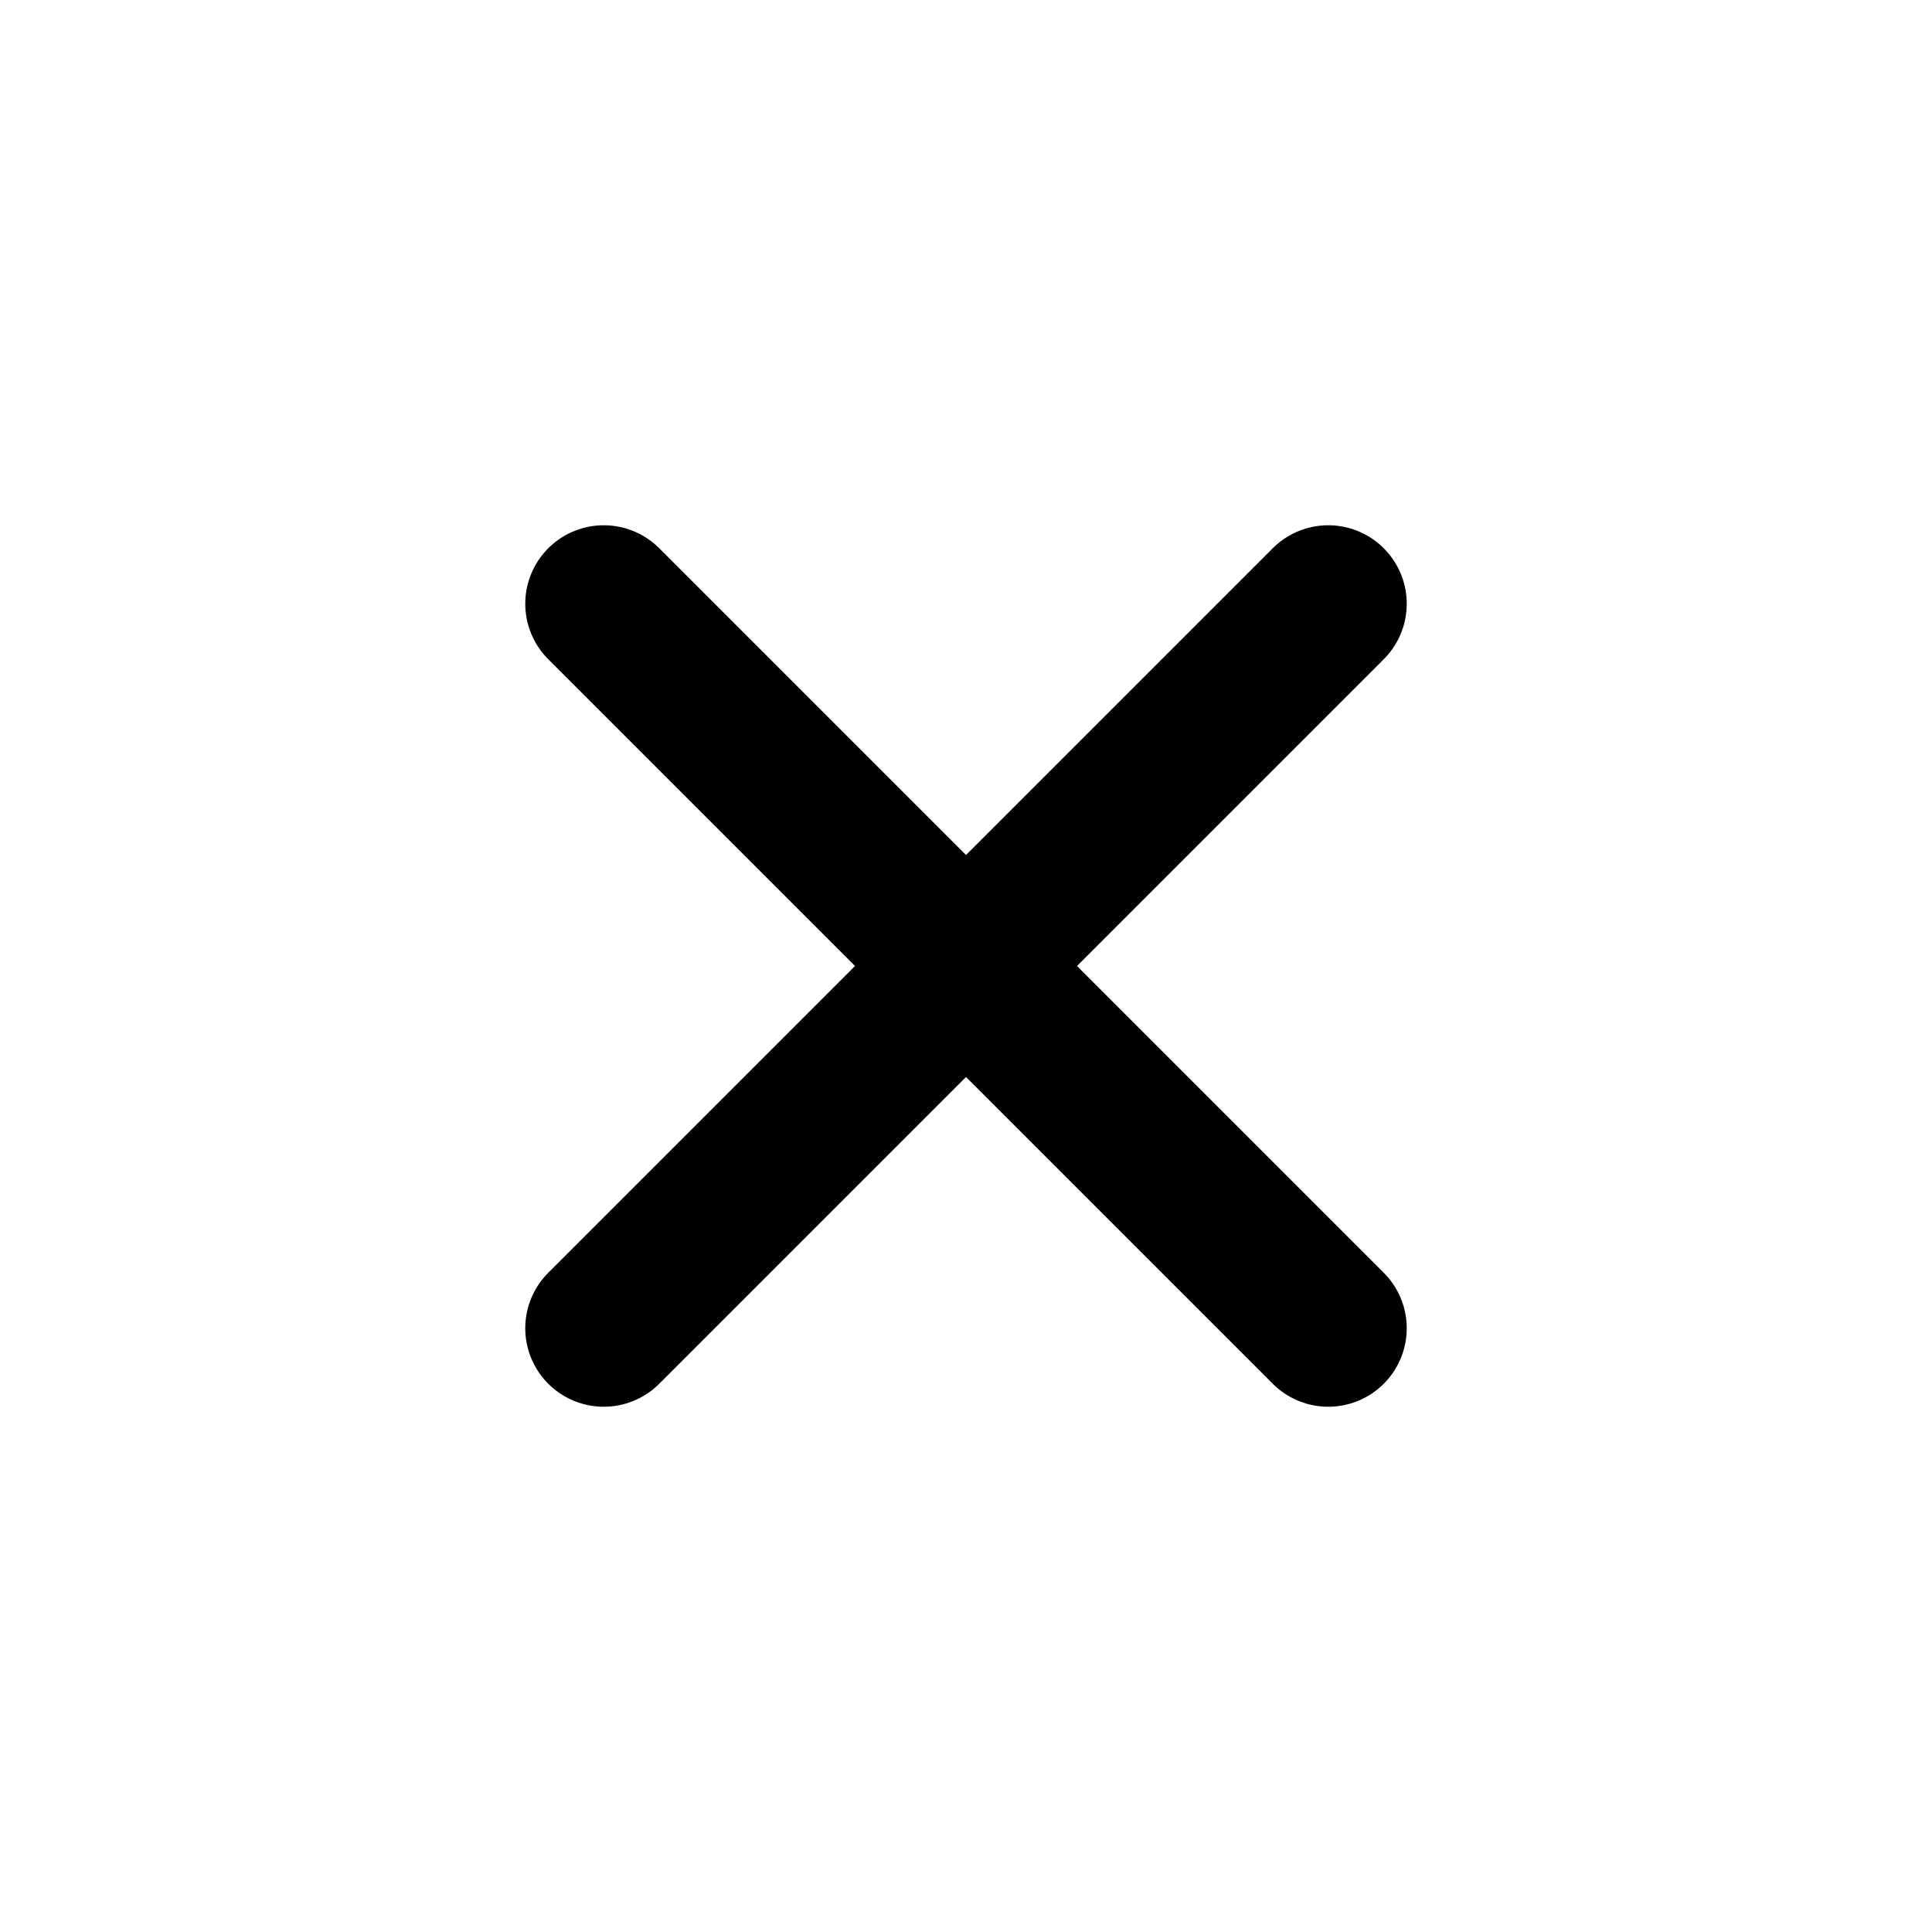
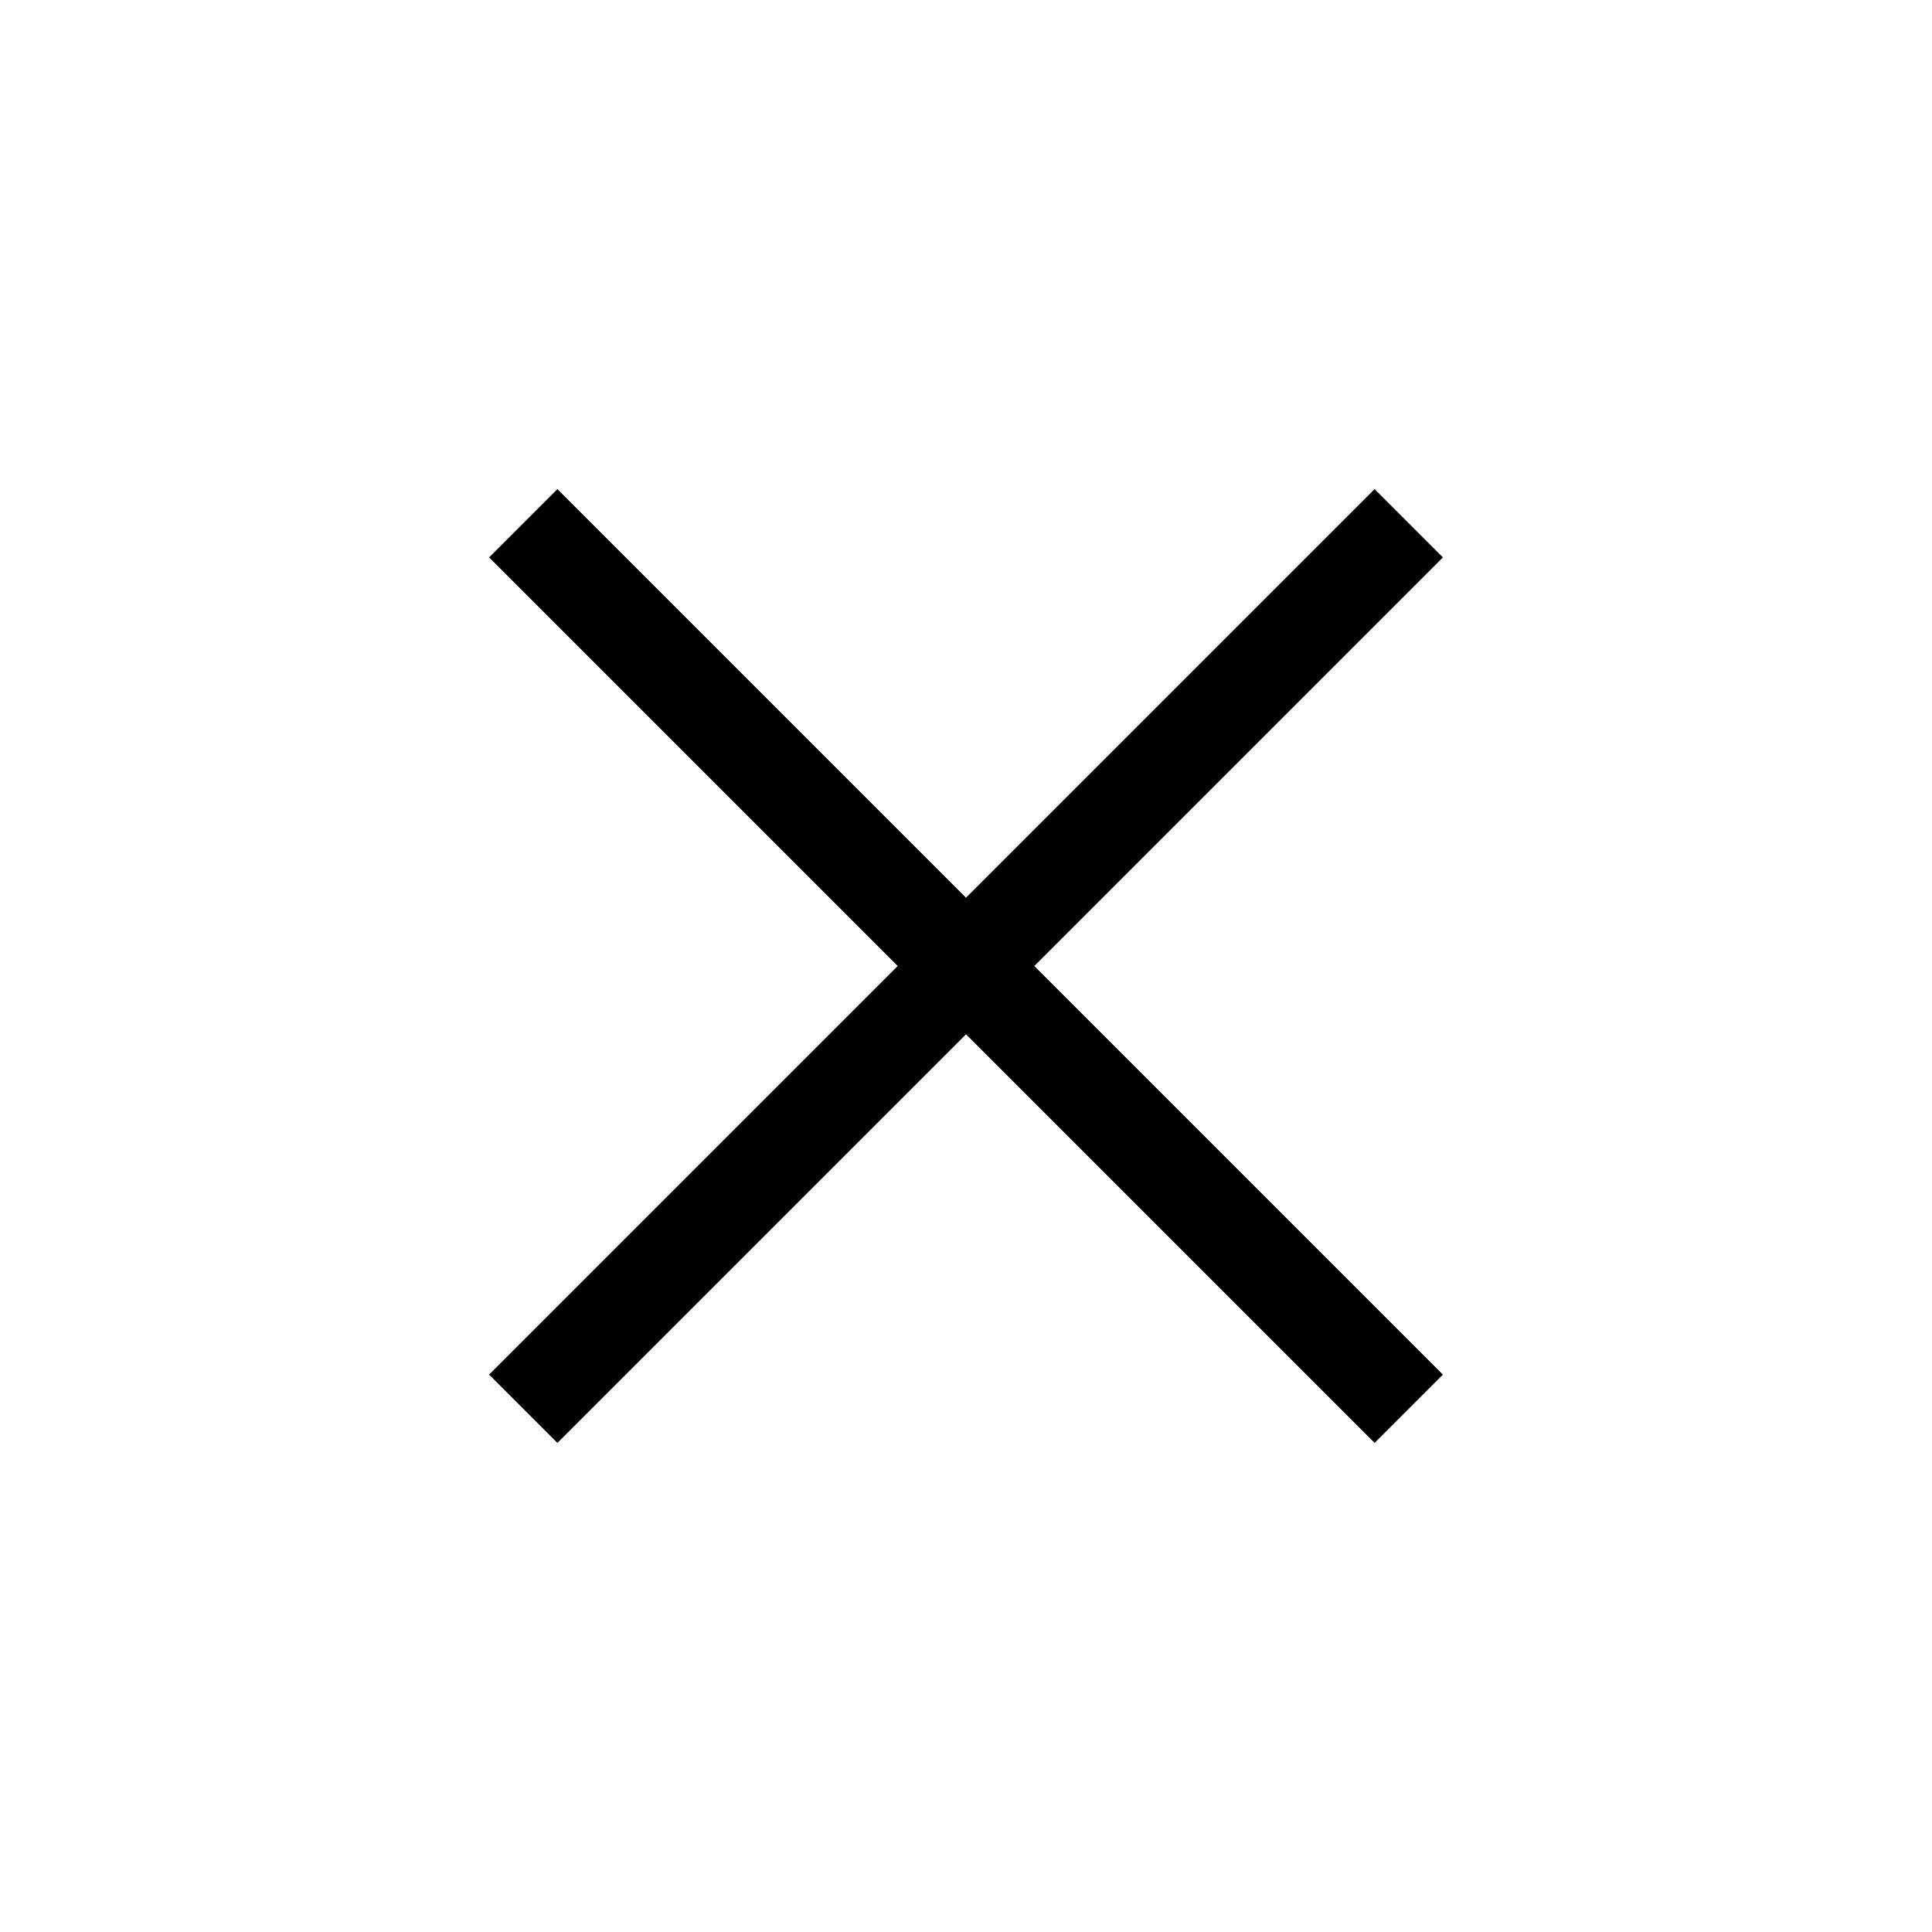
- <svg xmlns="http://www.w3.org/2000/svg" width="16" height="16" viewBox="0 0 16 16" fill="none" stroke="currentColor" stroke-width="1.3" stroke-linecap="round">
-   <path d="M5 5l6 6M11 5l-6 6" />
+ <svg xmlns="http://www.w3.org/2000/svg" viewBox="0 0 24 24">
+   <g fill="none" stroke="currentColor" stroke-width="1.2" stroke-linecap="butt" stroke-linejoin="miter">
+     <path d="M6.5 6.5l11 11M17.5 6.5l-11 11" />
+   </g>
</svg>
